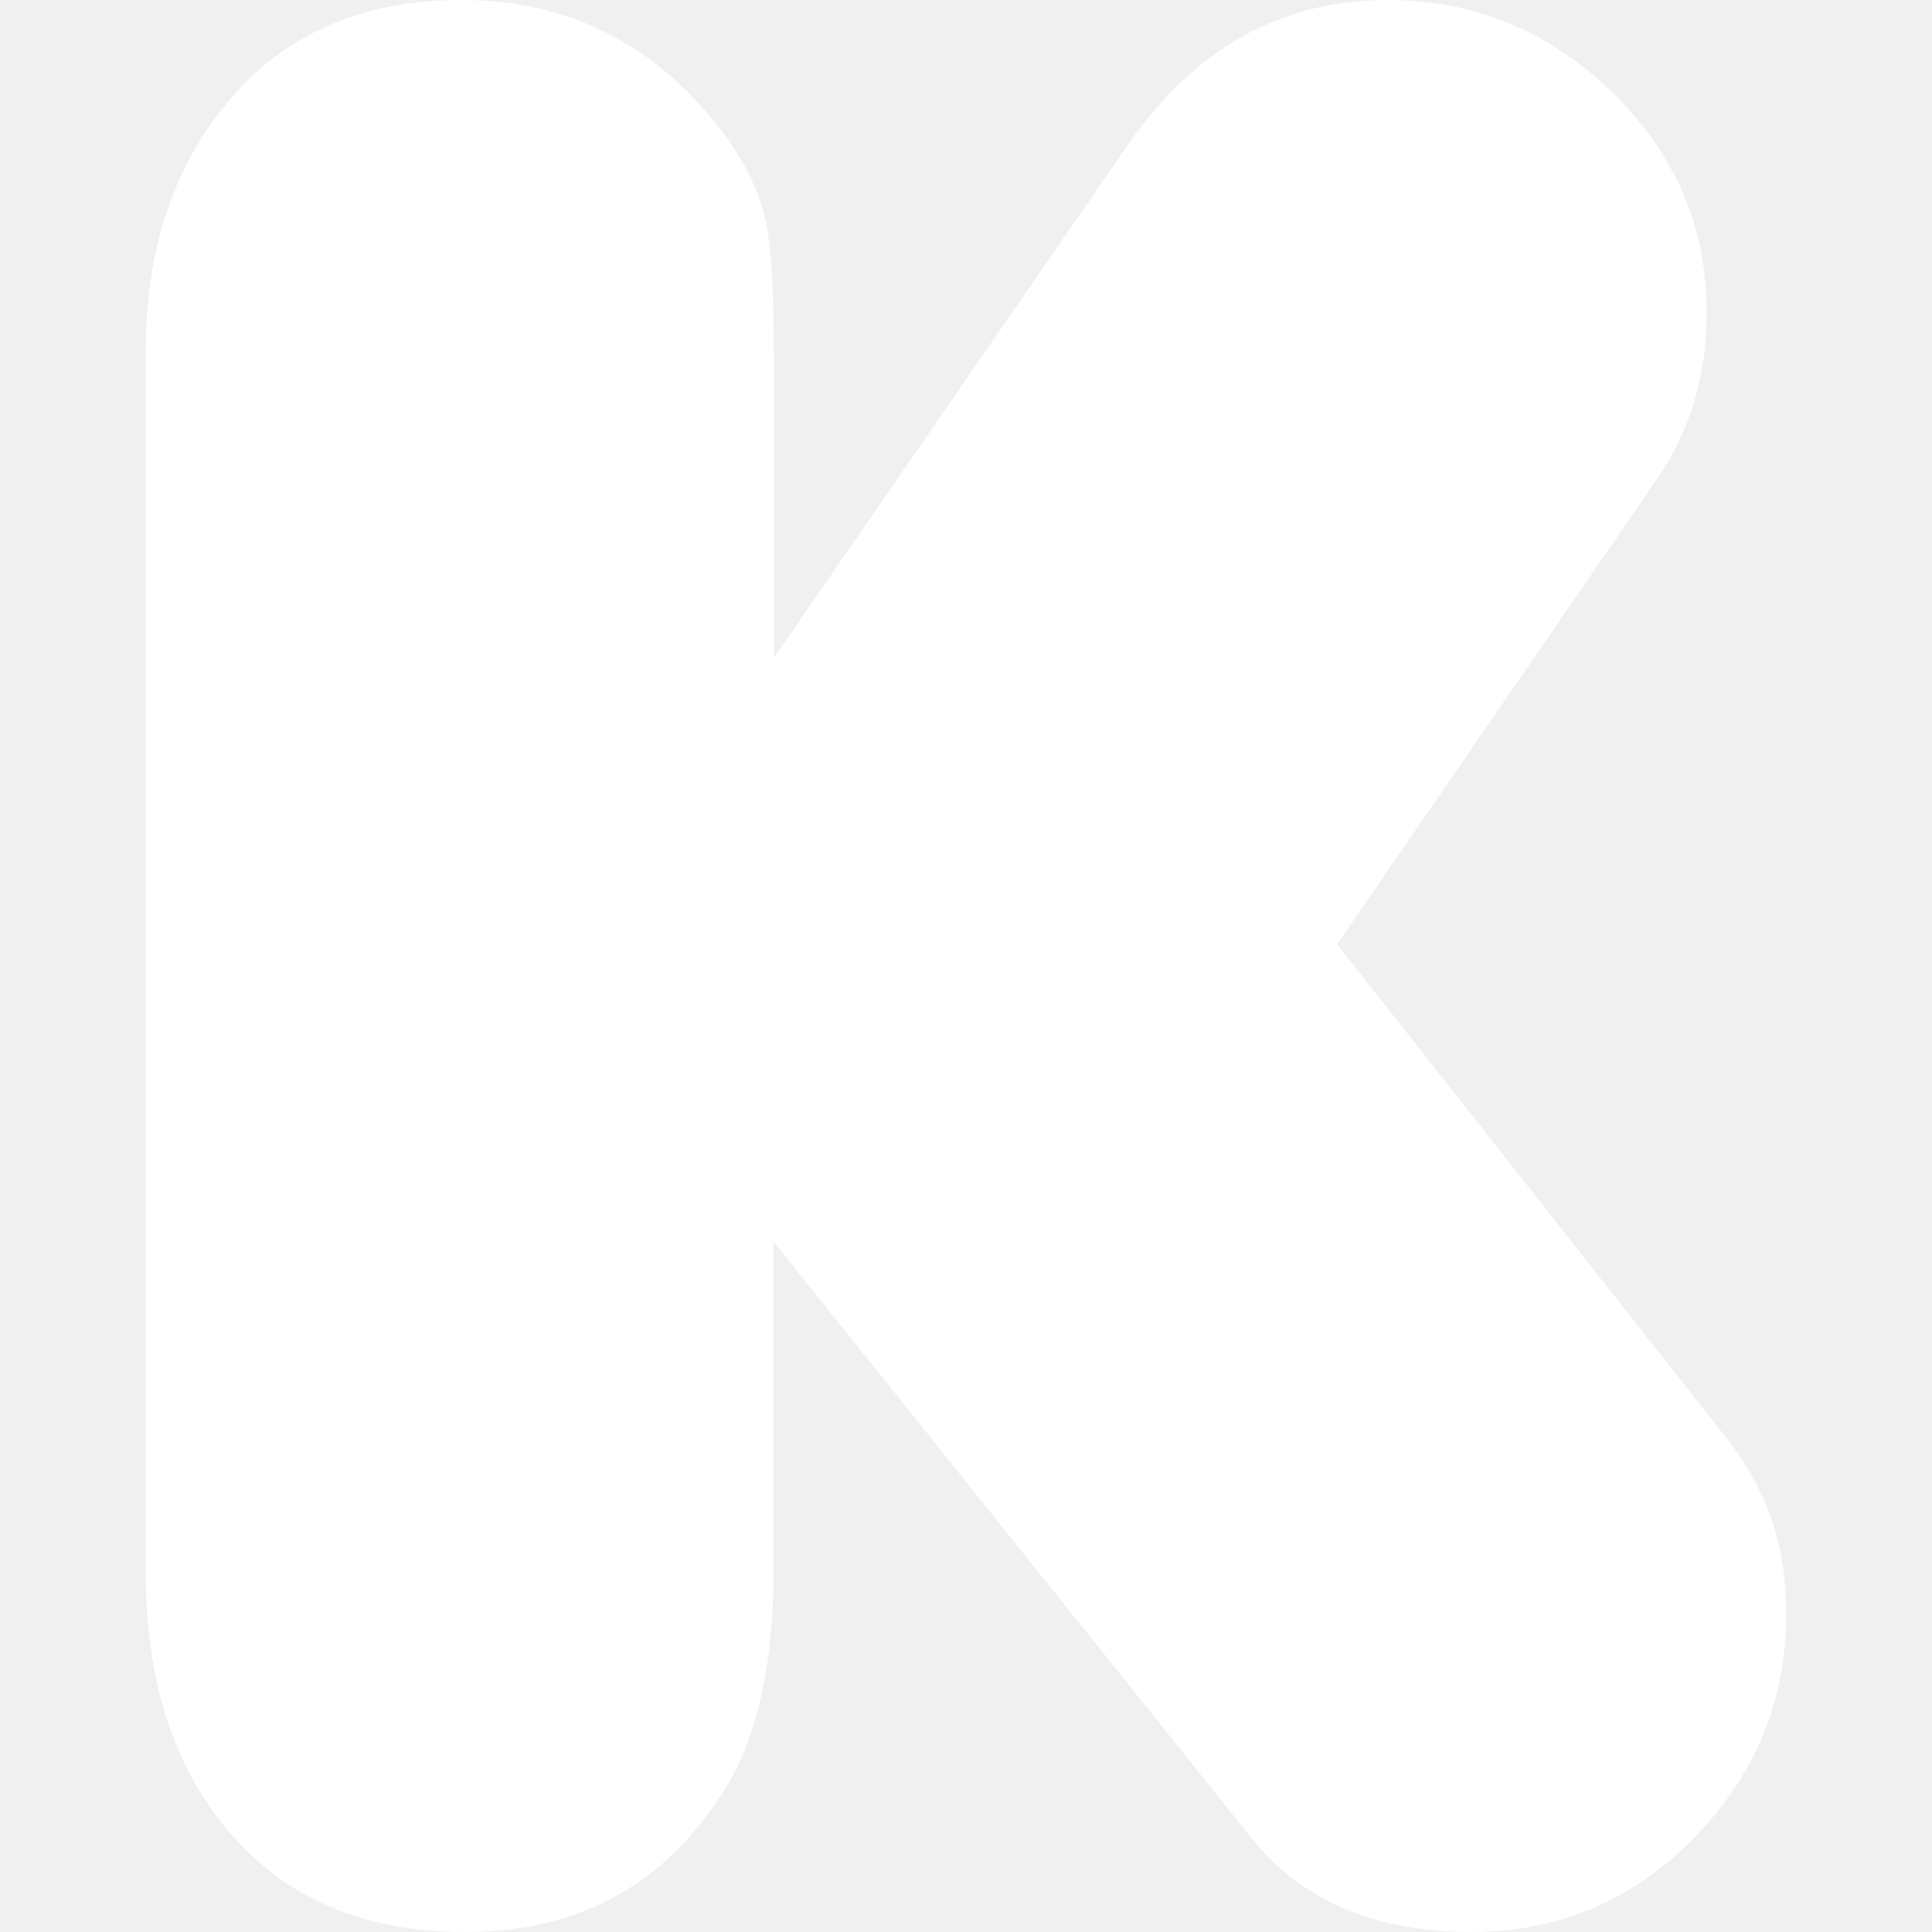
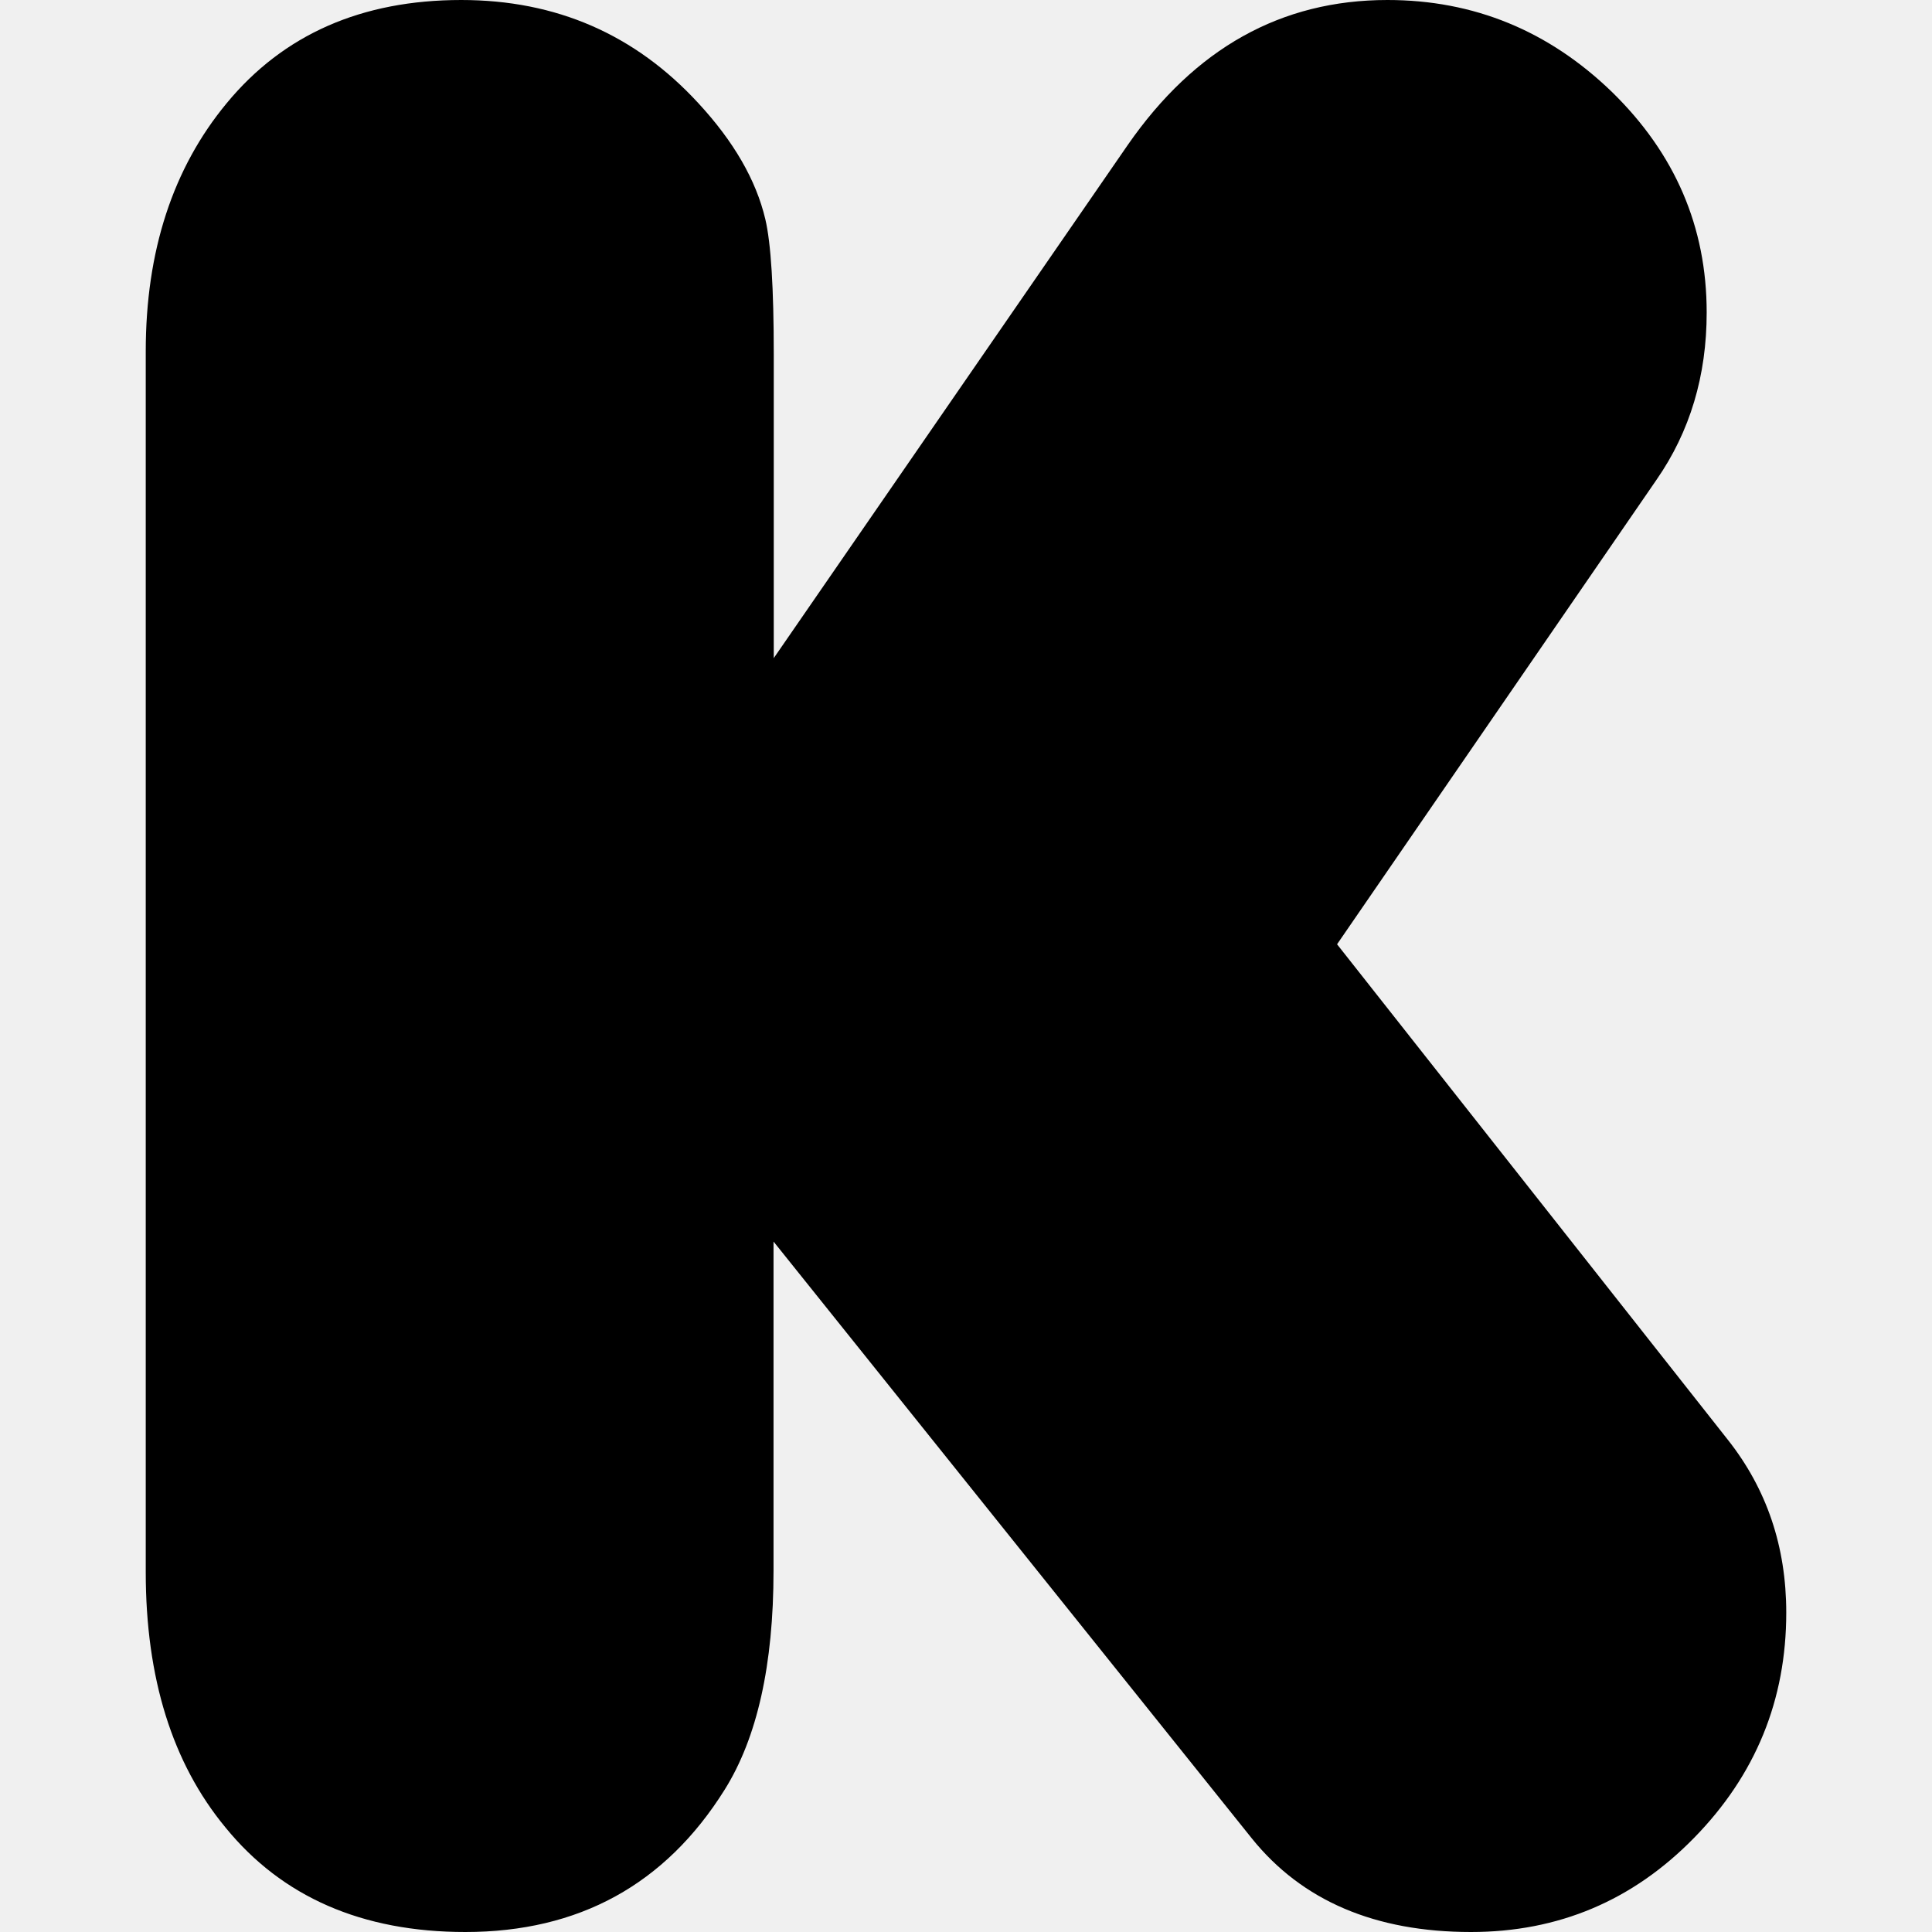
<svg xmlns="http://www.w3.org/2000/svg" viewBox="0 0 16 16" fill-rule="evenodd" clip-rule="evenodd" stroke-linejoin="round" stroke-miterlimit="1.414">
-   <path d="M6.406 5.453L9.34 1.2C9.895.4 10.61 0 11.49 0c.715 0 1.335.254 1.86.762.522.51.784 1.117.784 1.826 0 .523-.138.986-.416 1.386L11.073 7.82l3.235 4.102c.323.408.485.886.485 1.433 0 .724-.254 1.345-.763 1.865-.508.52-1.124.78-1.848.78-.793 0-1.398-.258-1.814-.774l-3.962-4.944v2.726c0 .778-.135 1.383-.405 1.814C5.51 15.607 4.793 16 3.854 16c-.855 0-1.518-.29-1.987-.866-.44-.532-.66-1.237-.66-2.114V2.91c0-.83.224-1.516.67-2.055C2.347.285 2.995 0 3.82 0c.786 0 1.44.285 1.964.855.292.316.477.635.554.96.047.2.07.572.07 1.12v2.518z" fill="#fff" />
+   <path d="M6.406 5.453L9.34 1.2C9.895.4 10.61 0 11.49 0c.715 0 1.335.254 1.86.762.522.51.784 1.117.784 1.826 0 .523-.138.986-.416 1.386L11.073 7.82l3.235 4.102c.323.408.485.886.485 1.433 0 .724-.254 1.345-.763 1.865-.508.52-1.124.78-1.848.78-.793 0-1.398-.258-1.814-.774l-3.962-4.944v2.726c0 .778-.135 1.383-.405 1.814C5.51 15.607 4.793 16 3.854 16c-.855 0-1.518-.29-1.987-.866-.44-.532-.66-1.237-.66-2.114V2.91c0-.83.224-1.516.67-2.055C2.347.285 2.995 0 3.82 0c.786 0 1.44.285 1.964.855.292.316.477.635.554.96.047.2.07.572.07 1.12v2.518z" />
</svg>
